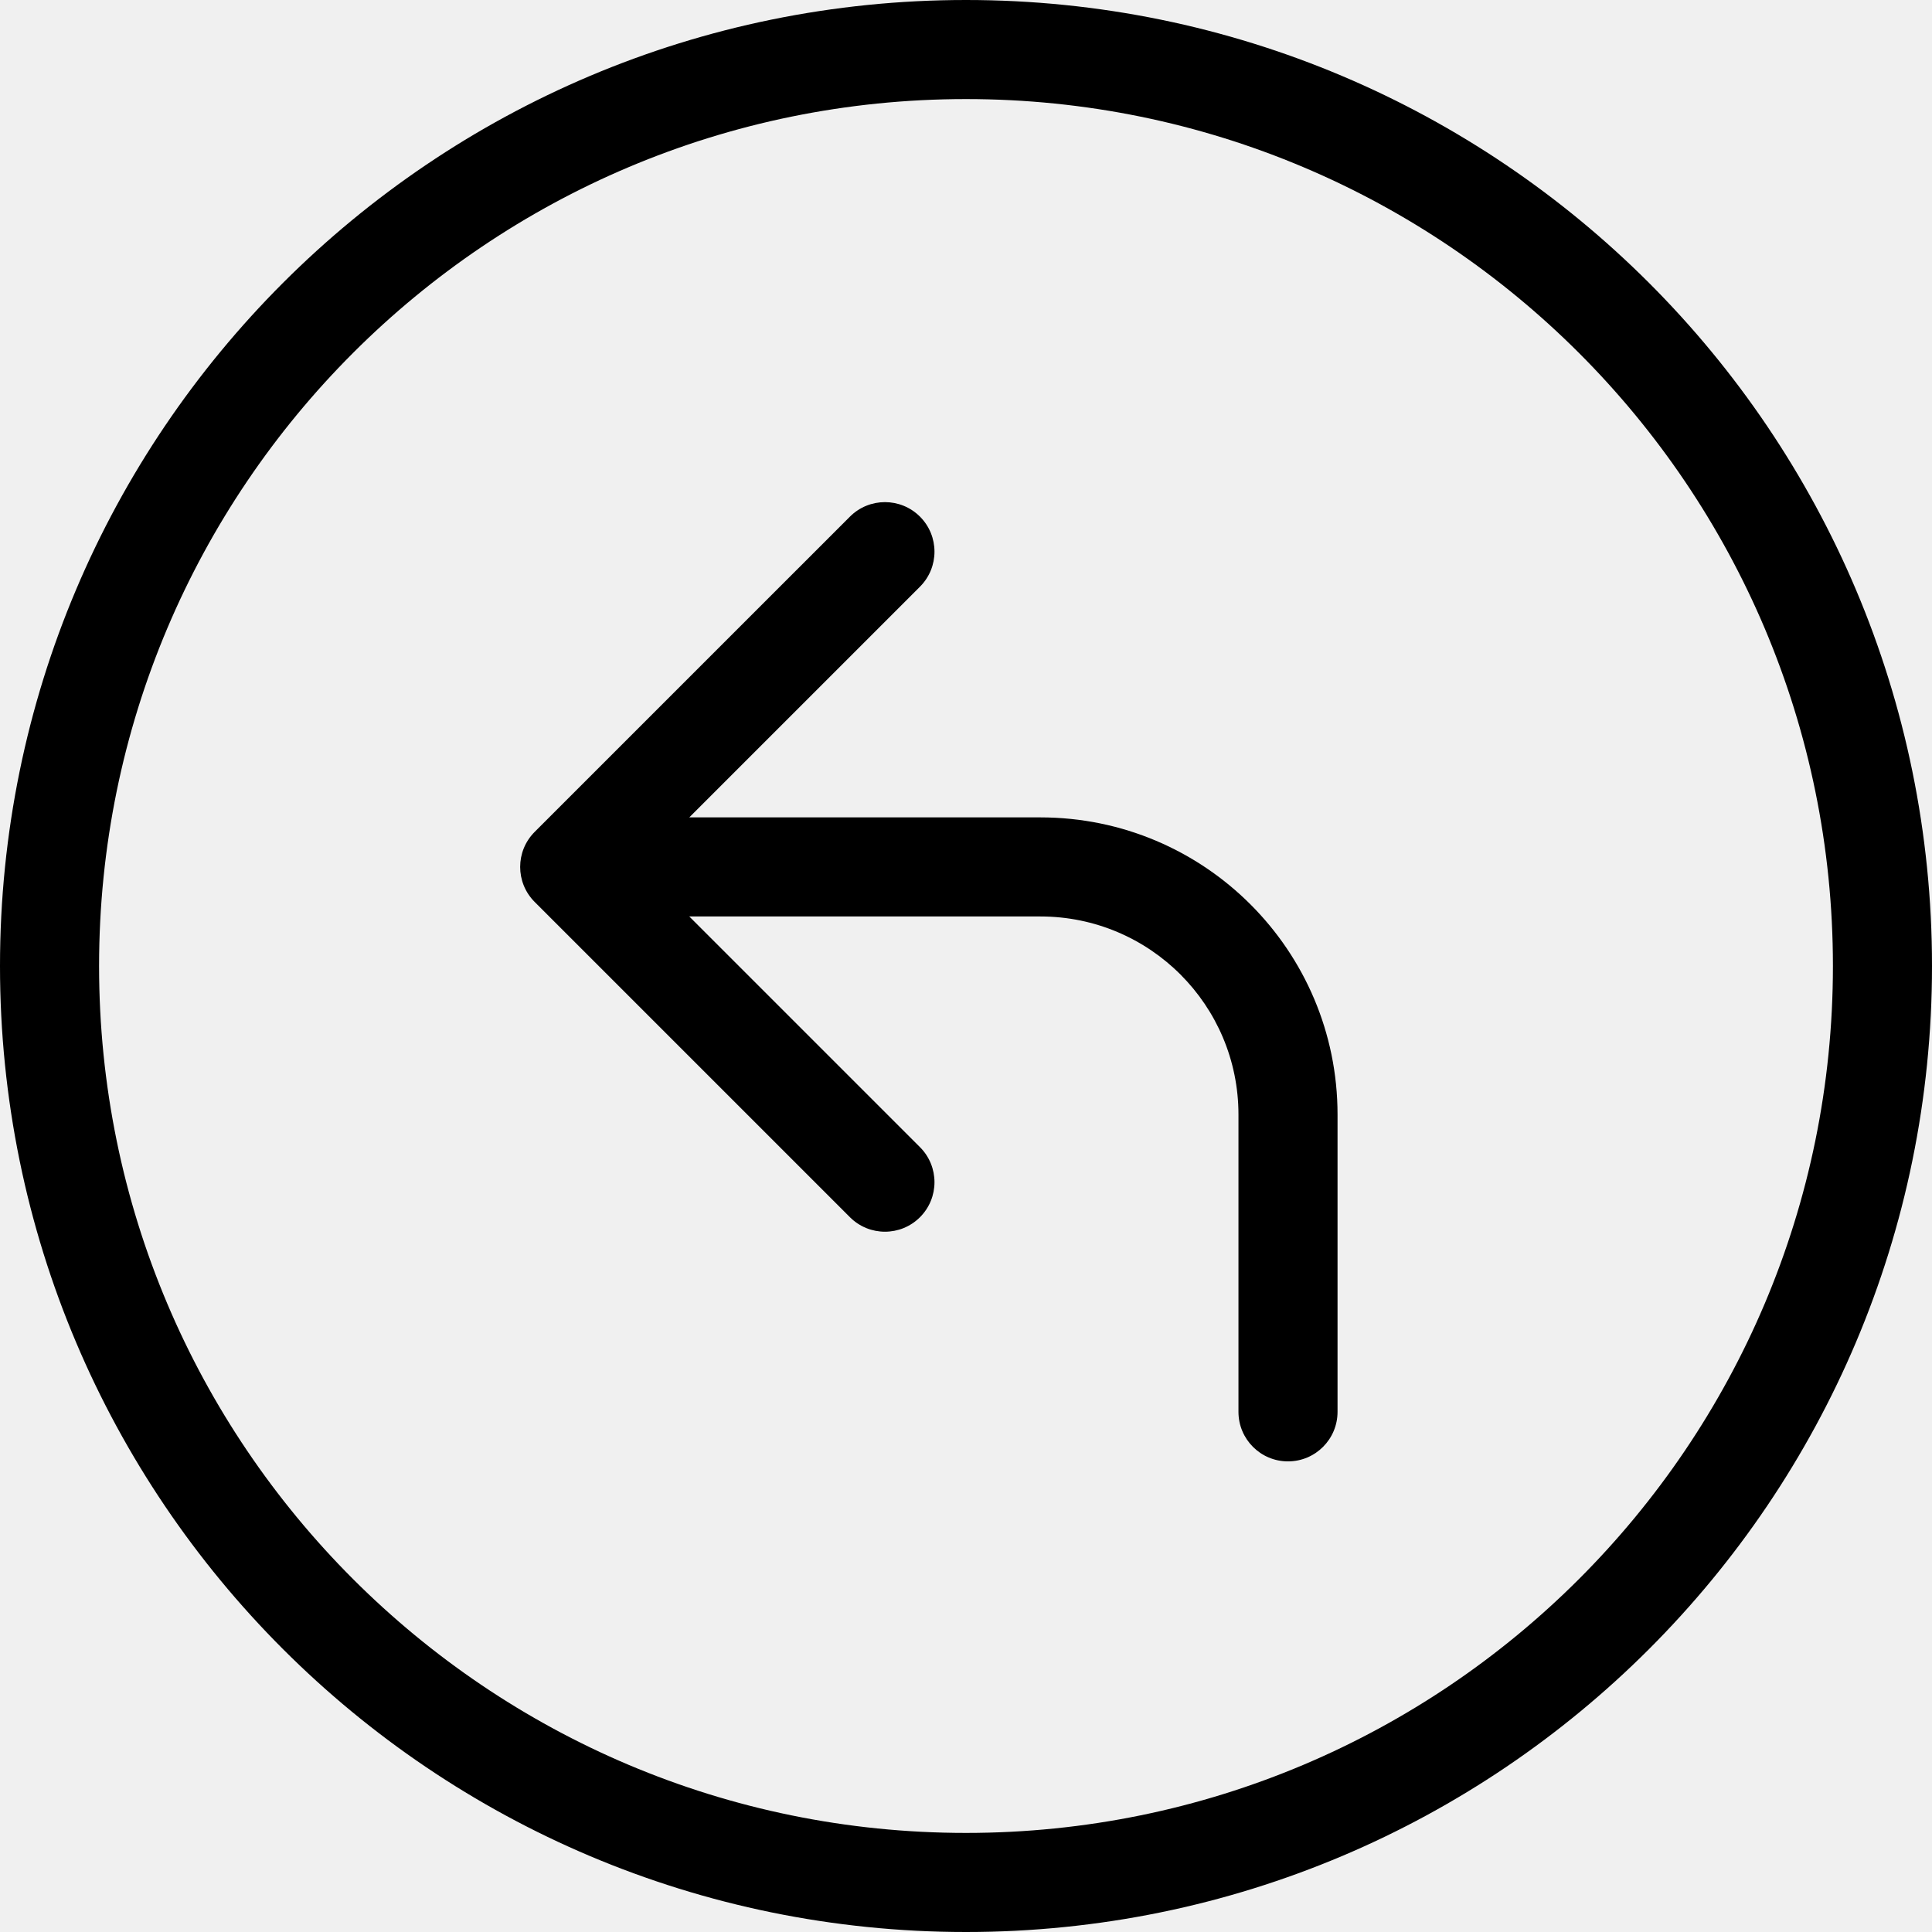
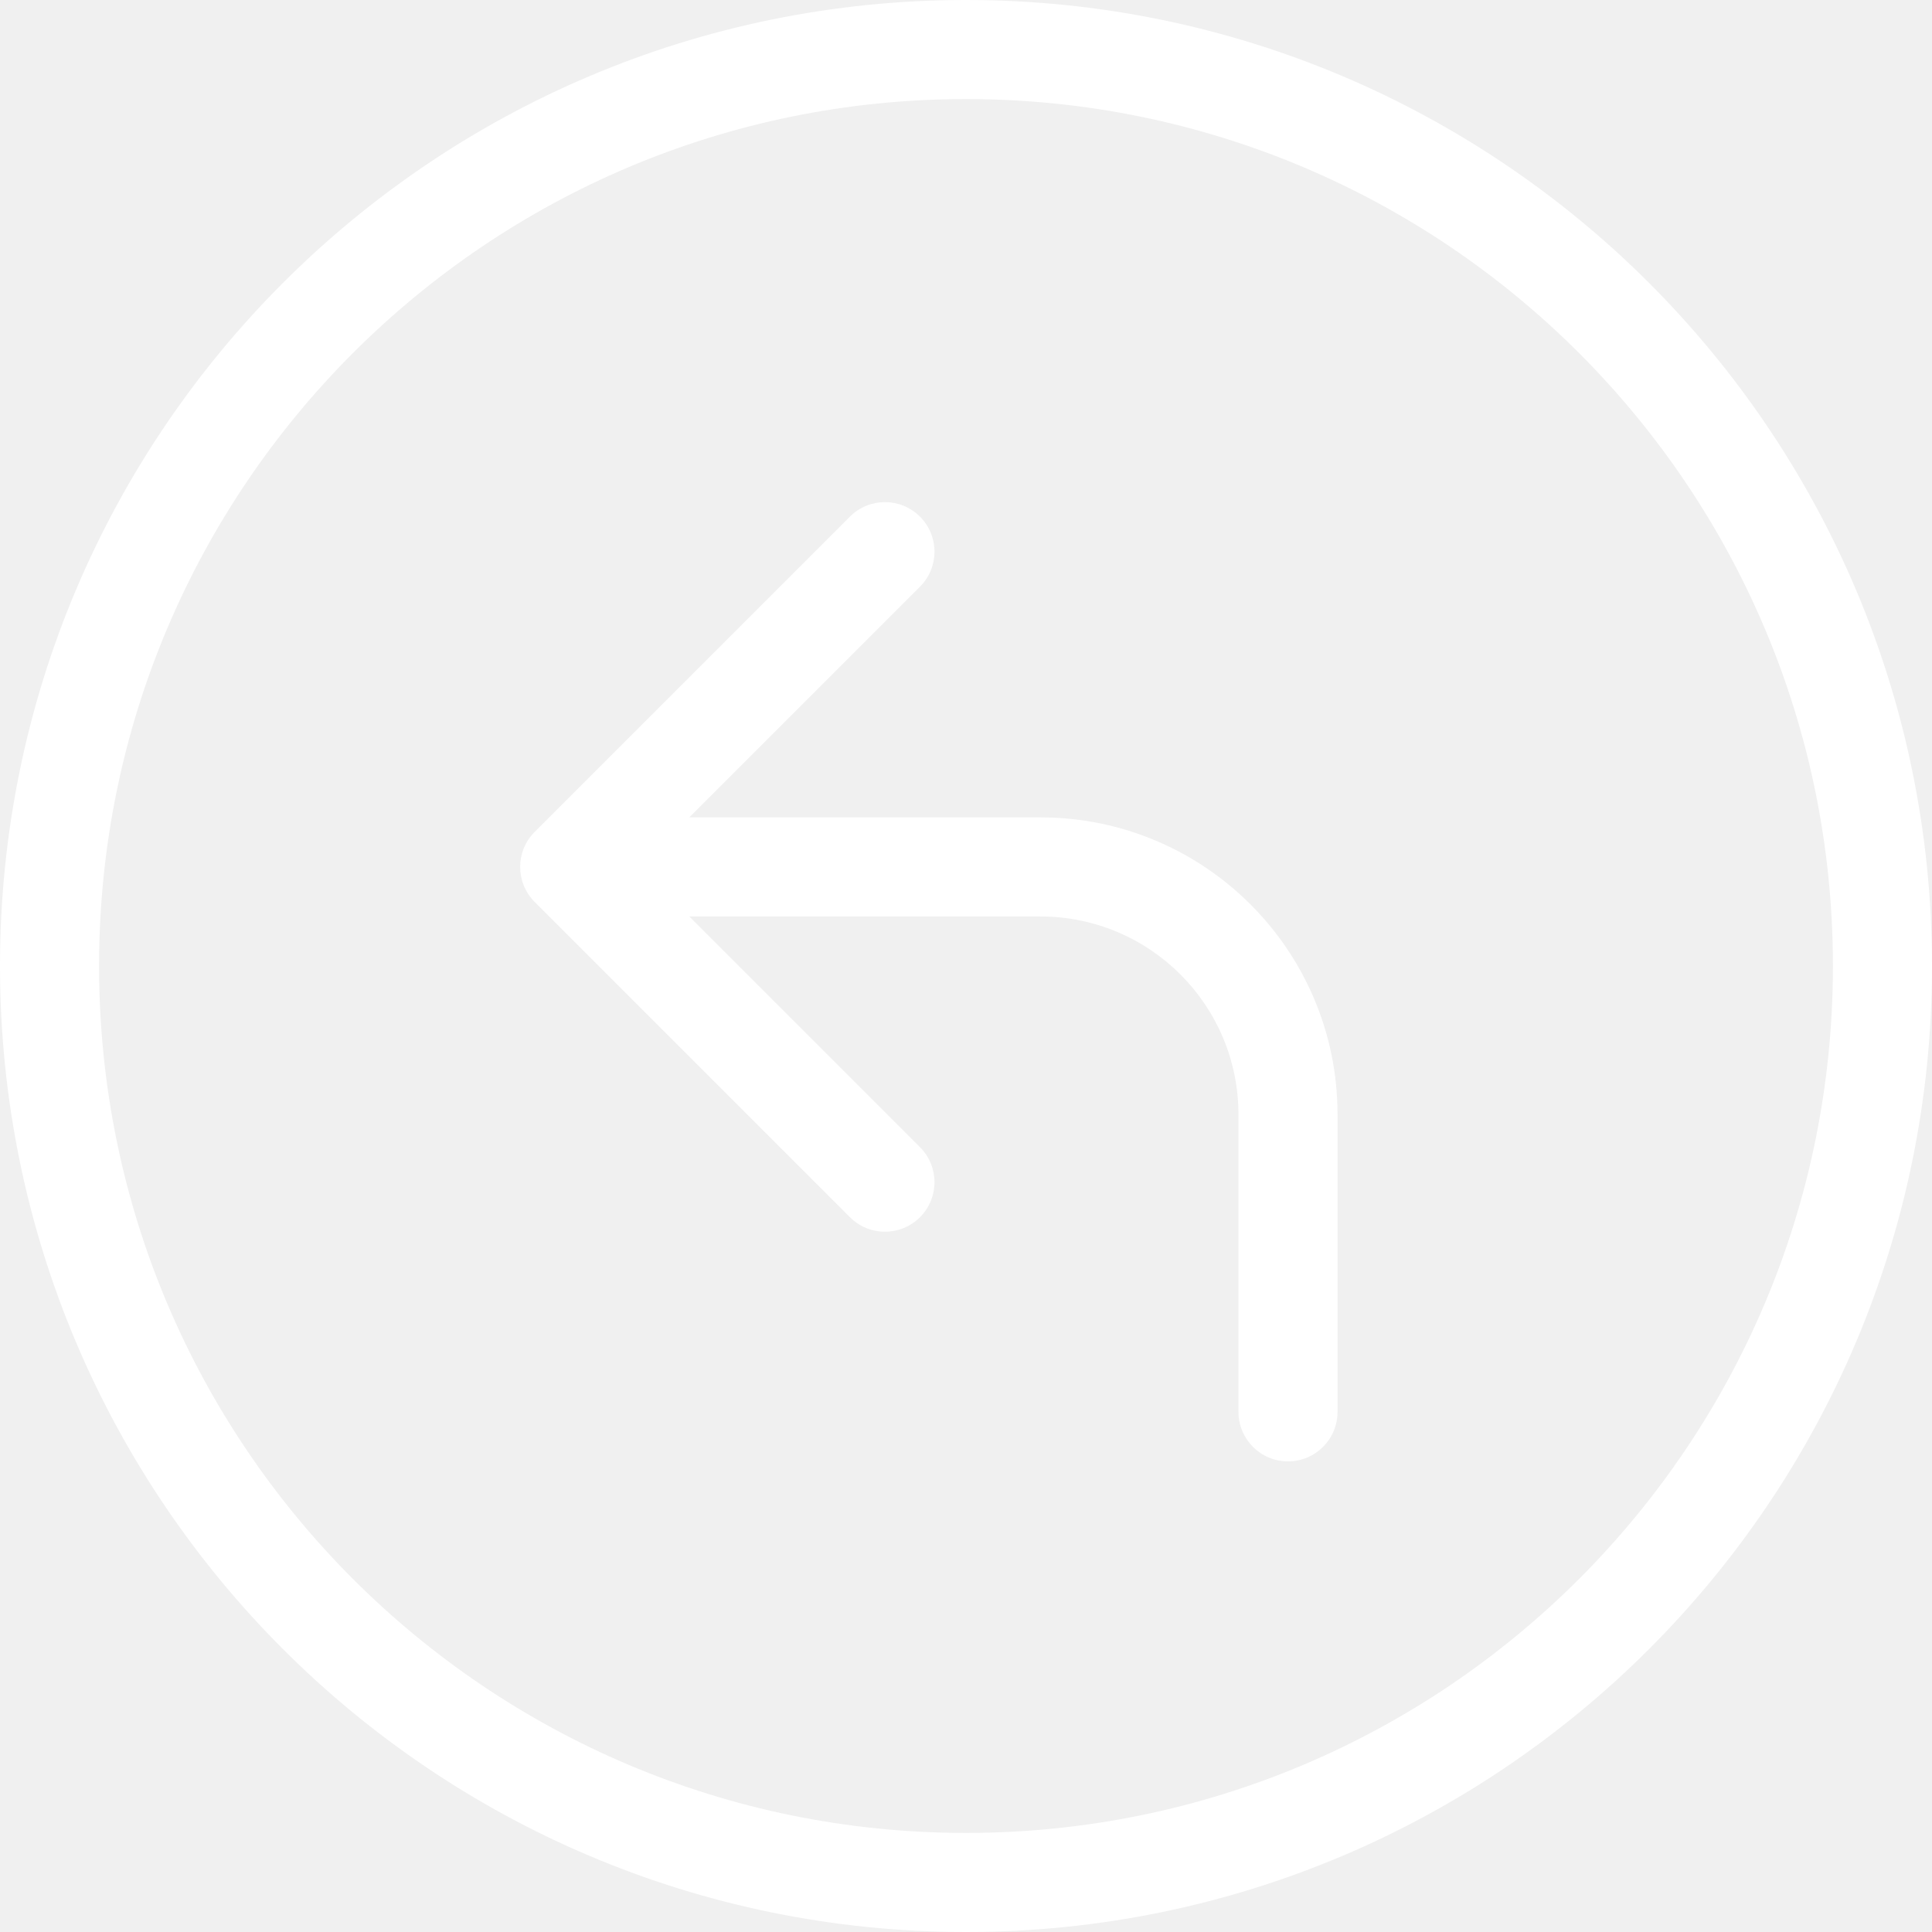
<svg xmlns="http://www.w3.org/2000/svg" width="78" height="78" viewBox="0 0 78 78" fill="none">
-   <path d="M21.586 33.586C20.805 34.367 20.805 35.633 21.586 36.414L34.314 49.142C35.095 49.923 36.361 49.923 37.142 49.142C37.923 48.361 37.923 47.095 37.142 46.314L25.828 35L37.142 23.686C37.923 22.905 37.923 21.639 37.142 20.858C36.361 20.077 35.095 20.077 34.314 20.858L21.586 33.586ZM50 57C50 58.105 50.895 59 52 59C53.105 59 54 58.105 54 57H50ZM42 33H23V37H42V33ZM50 44.998V57H54V44.998H50ZM42 37C46.419 37 50 40.58 50 44.998H54C54 38.37 48.627 33 42 33V37Z" fill="black" />
-   <circle cx="39" cy="39" r="37" stroke="black" stroke-width="4" />
+   <path d="M21.586 33.586C20.805 34.367 20.805 35.633 21.586 36.414L34.314 49.142C35.095 49.923 36.361 49.923 37.142 49.142C37.923 48.361 37.923 47.095 37.142 46.314L25.828 35L37.142 23.686C37.923 22.905 37.923 21.639 37.142 20.858C36.361 20.077 35.095 20.077 34.314 20.858L21.586 33.586ZM50 57C50 58.105 50.895 59 52 59C53.105 59 54 58.105 54 57H50ZM42 33H23V37H42V33ZM50 44.998V57H54V44.998H50ZM42 37C46.419 37 50 40.58 50 44.998H54C54 38.37 48.627 33 42 33V37Z" fill="#fff" />
+   <circle cx="39" cy="39" r="37" stroke="#fff" stroke-width="4" />
</svg>
